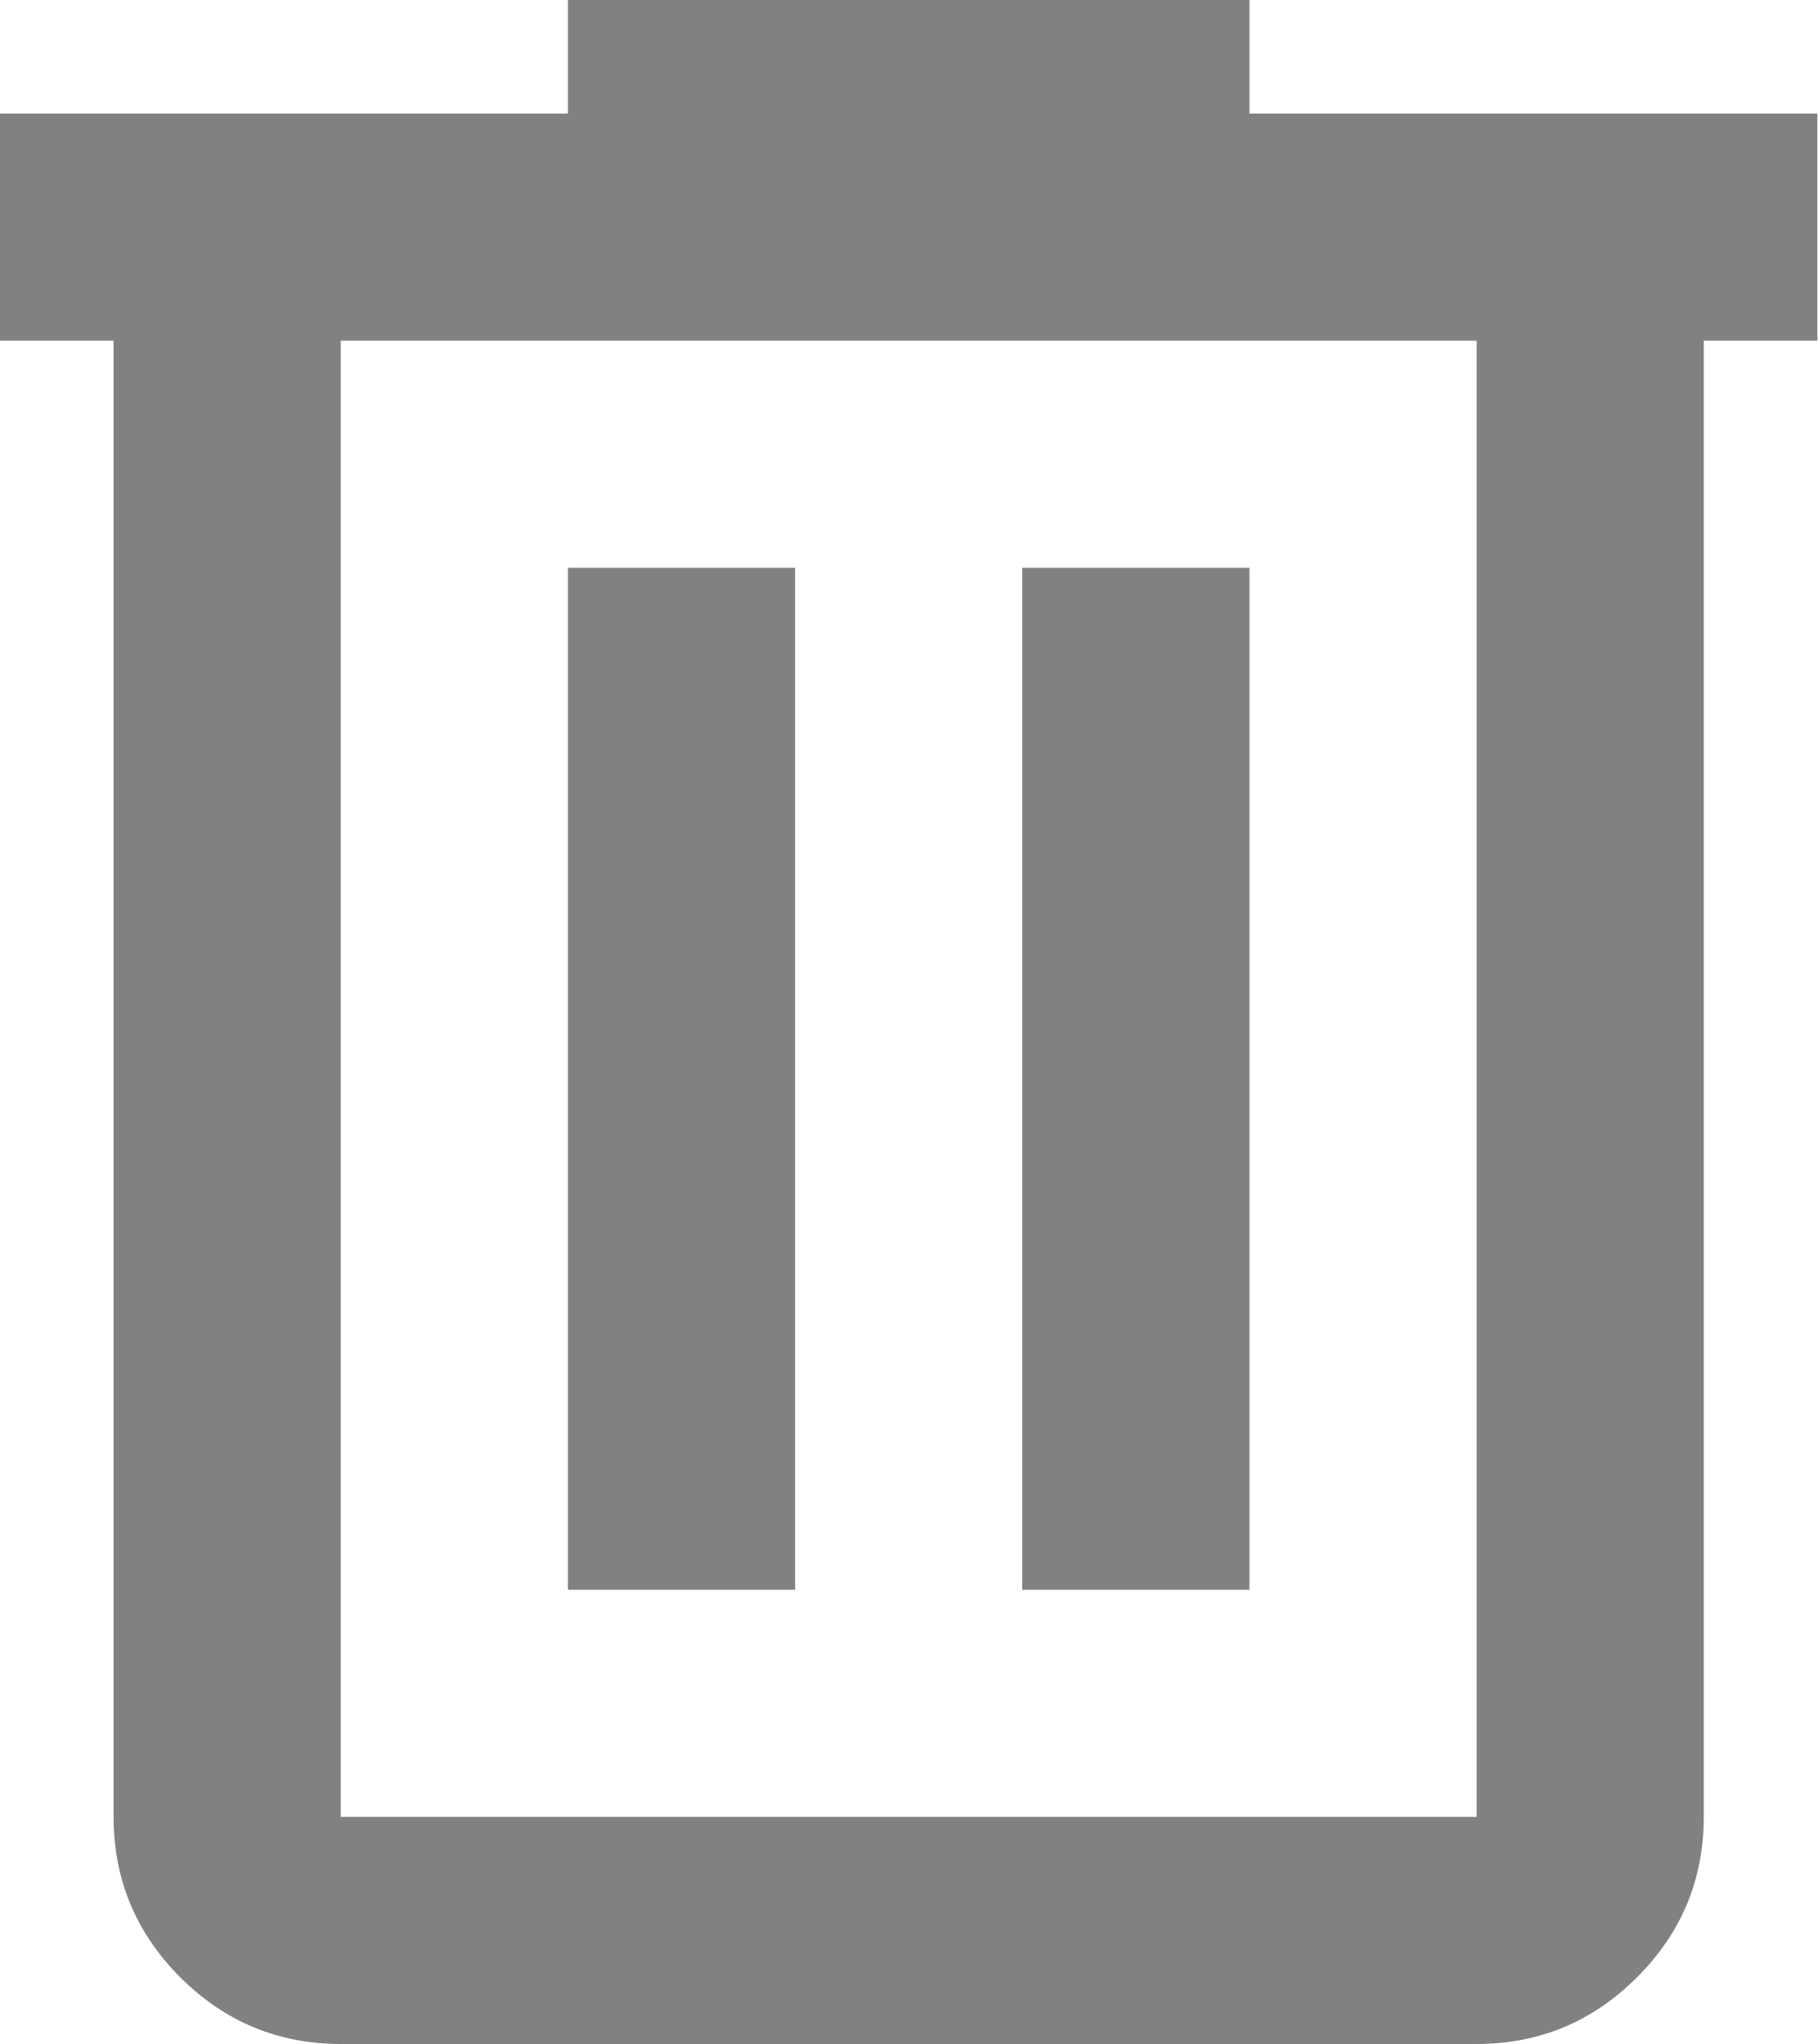
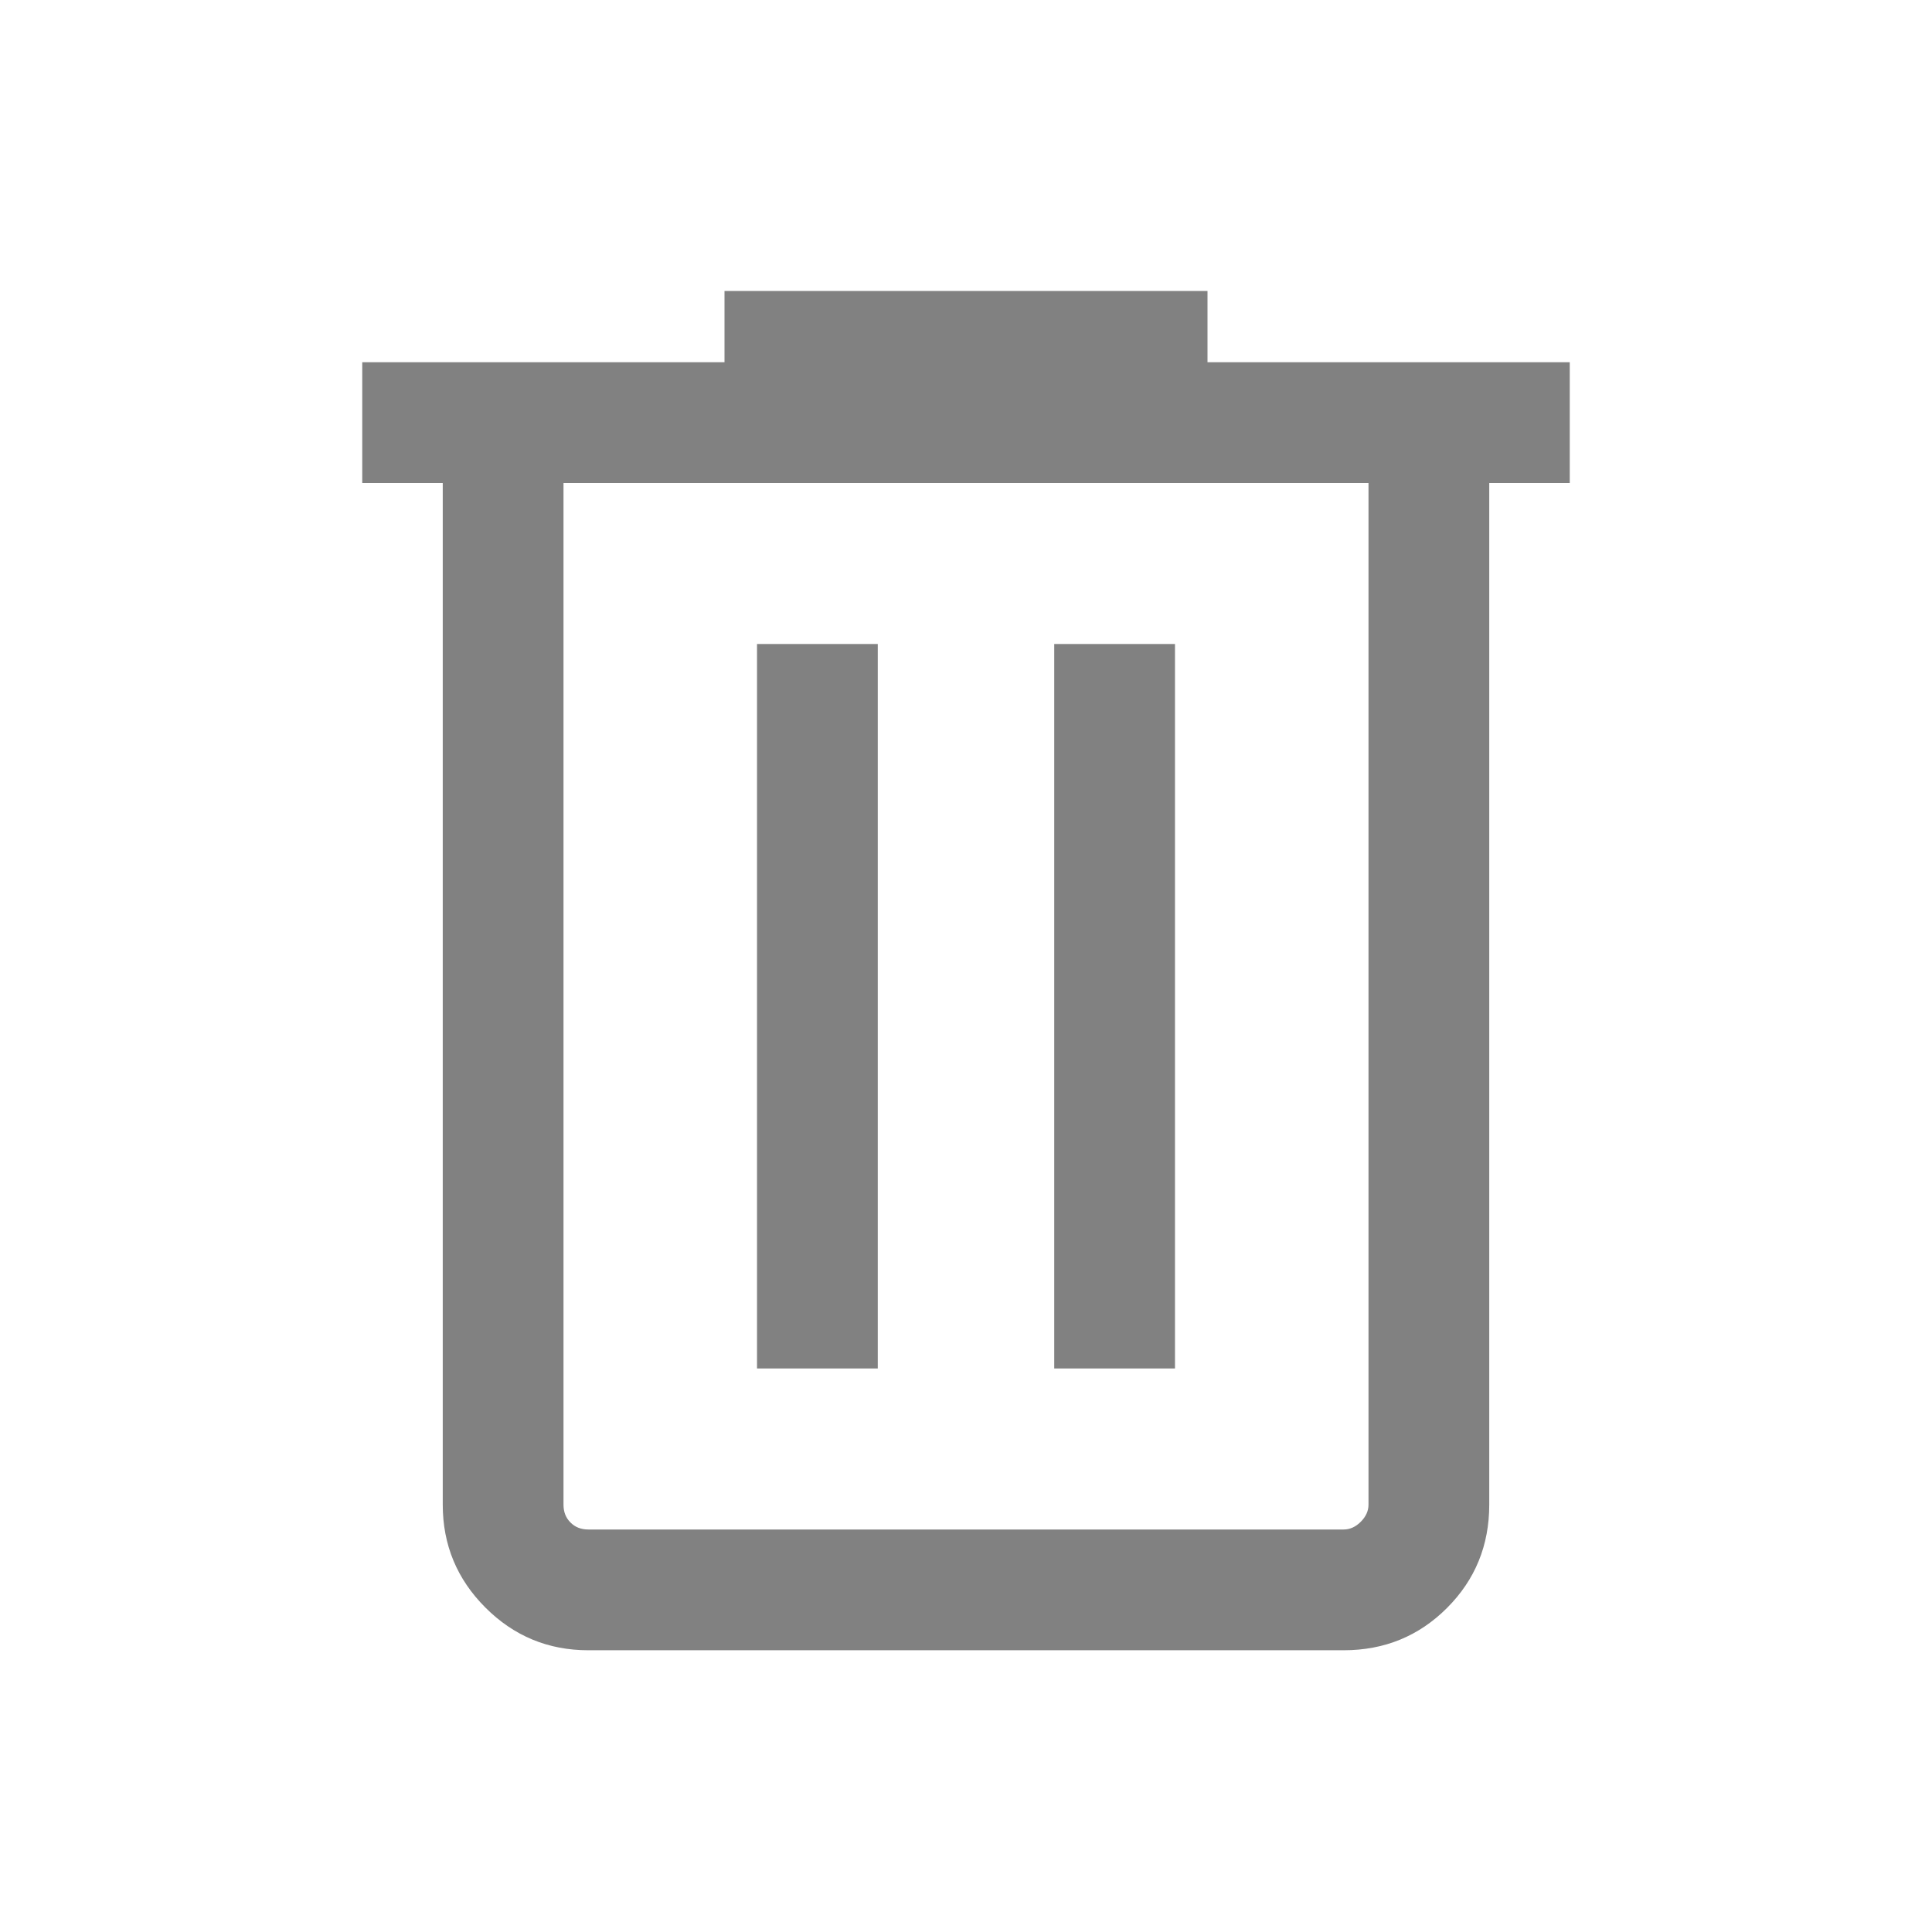
- <svg xmlns="http://www.w3.org/2000/svg" width="16" height="18" viewBox="0 0 16 18" fill="none">
-   <path d="M3 18C2.45 18 1.979 17.804 1.587 17.413C1.196 17.021 1 16.55 1 16V3H0V1H5V0H11V1H16V3H15V16C15 16.55 14.804 17.021 14.412 17.413C14.021 17.804 13.55 18 13 18H3ZM13 3H3V16H13V3ZM5 14H7V5H5V14ZM9 14H11V5H9V14Z" fill="#818181" />
+ <svg xmlns="http://www.w3.org/2000/svg" width="24" height="24" viewBox="0 0 24 24" fill="none">
+   <mask id="mask0_3337_13042" style="mask-type:alpha" maskUnits="userSpaceOnUse" x="0" y="0" width="24" height="24">
+     <rect width="24" height="24" fill="#D9D9D9" />
+   </mask>
+   <g mask="url(#mask0_3337_13042)">
+     <path d="M7.308 20.5C6.809 20.5 6.383 20.323 6.03 19.97C5.677 19.617 5.5 19.191 5.5 18.692V6H4.5V4.5H9V3.615H15V4.5H19.5V6H18.5V18.692C18.5 19.197 18.325 19.625 17.975 19.975C17.625 20.325 17.197 20.5 16.692 20.5H7.308ZM17 6H7V18.692C7 18.782 7.029 18.856 7.087 18.913C7.144 18.971 7.218 19 7.308 19H16.692C16.769 19 16.84 18.968 16.904 18.904C16.968 18.84 17 18.769 17 18.692V6ZM9.404 17H10.904V8H9.404V17ZM13.096 17H14.596V8H13.096V17Z" fill="#818181" />
+   </g>
</svg>
